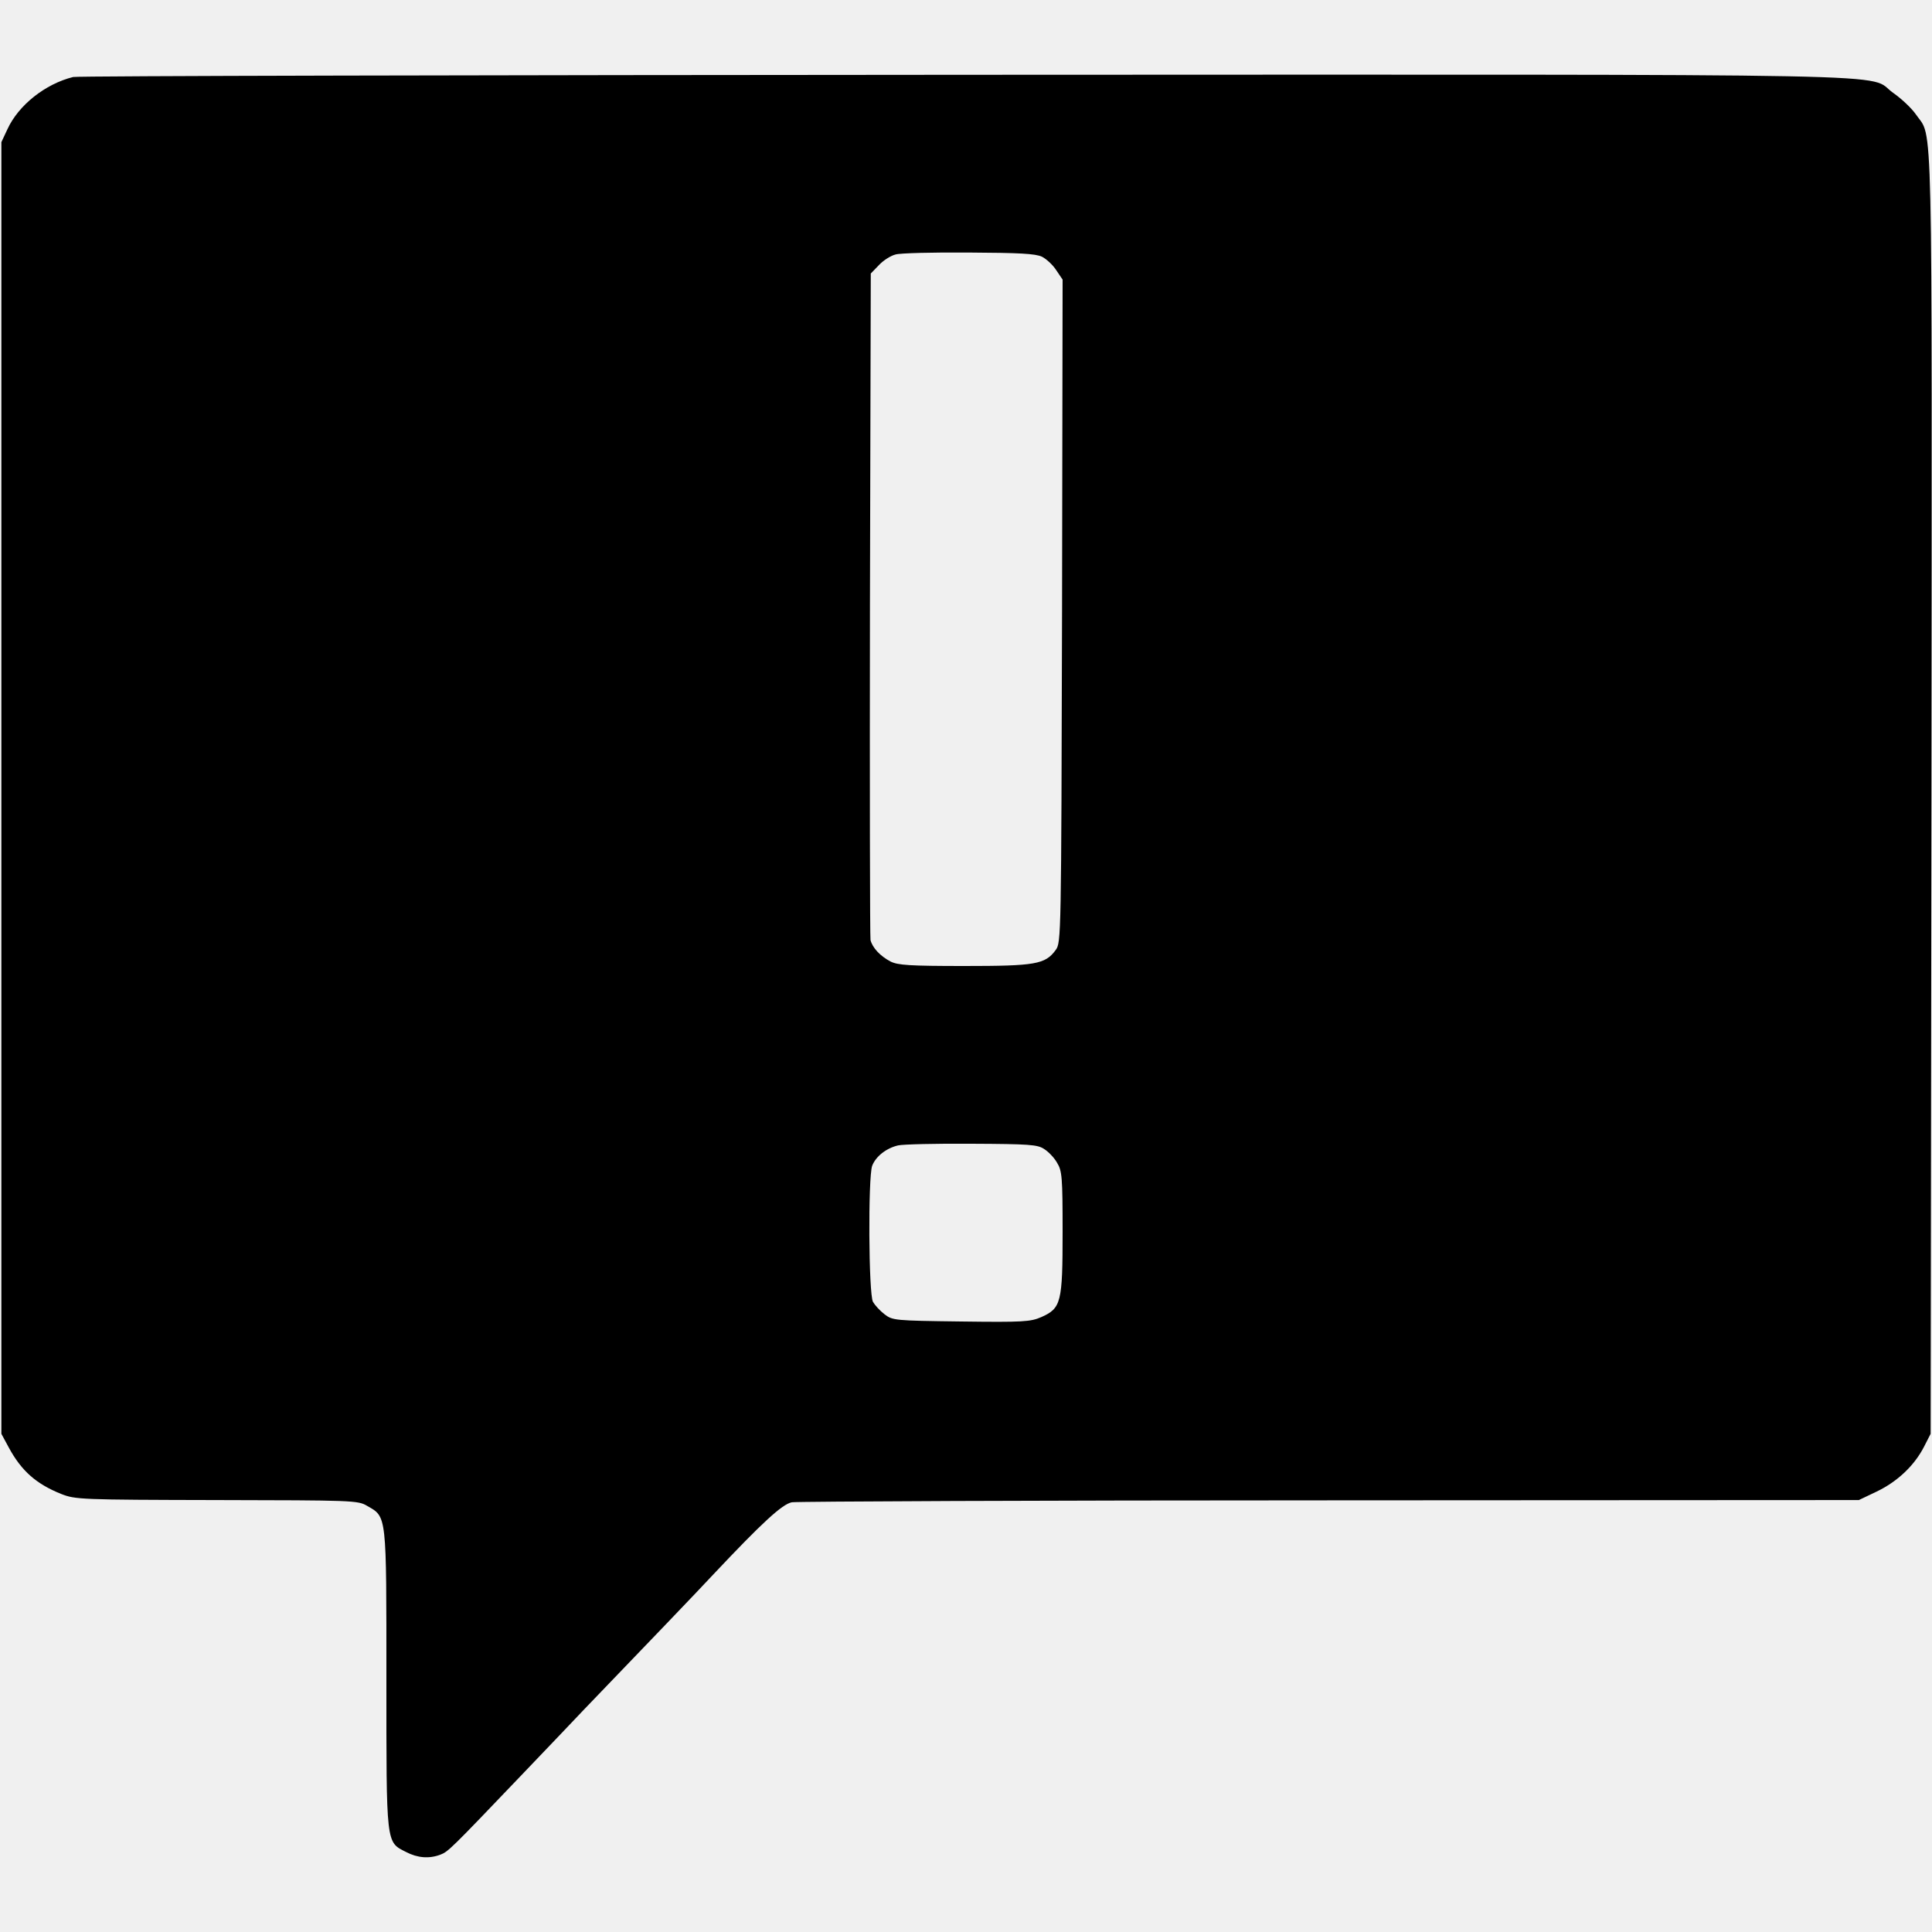
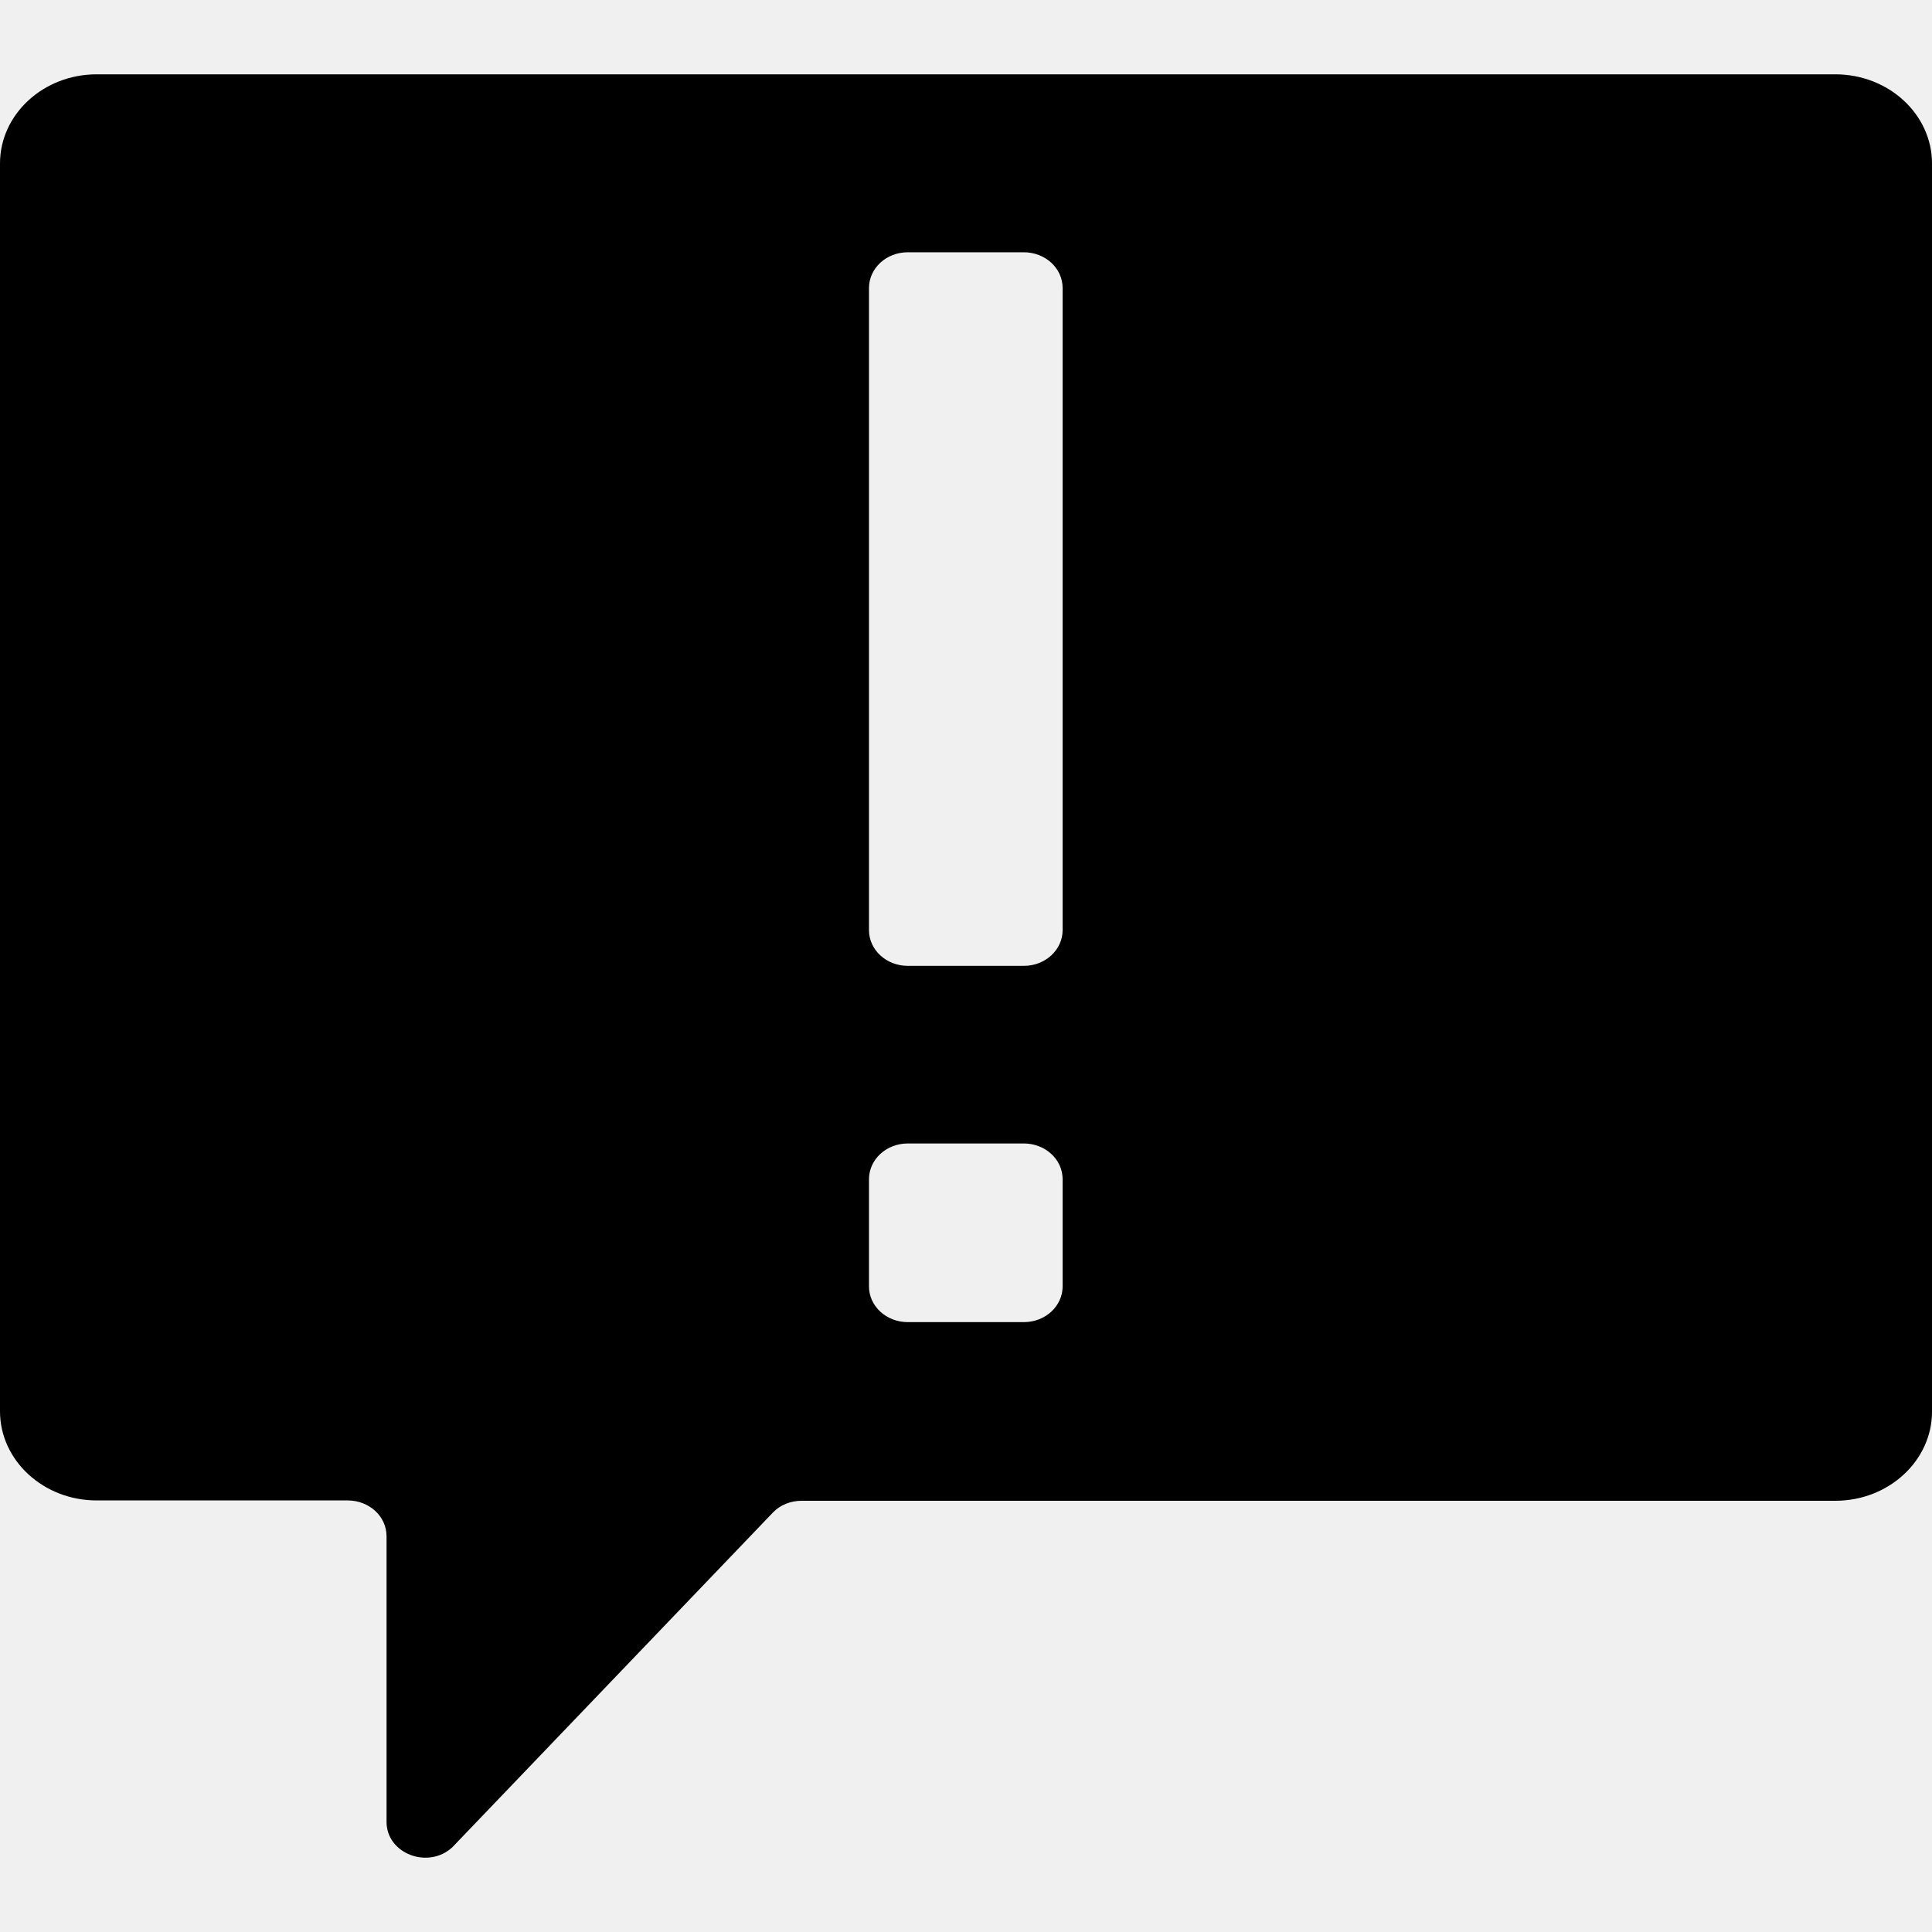
- <svg xmlns="http://www.w3.org/2000/svg" version="1.0" width="700pt" height="700pt" viewBox="0 0 700 700" preserveAspectRatio="xMidYMid meet">
-   <g transform="translate(0,700) scale(0.1,-0.1)" fill="#000000" stroke="none">
-     <path d="M265 6721 c-101 -25 -198 -102 -238 -189 l-22 -47 0 -2340 0 -2340 27 -50 c46 -85 100 -132 190 -168 51 -20 69 -21 563 -22 492 -1 512 -1 545 -21 72 -41 70 -26 70 -627 0 -605 -2 -590 71 -627 42 -22 84 -25 124 -10 29 11 36 18 295 289 91 95 192 201 225 236 205 213 421 438 469 490 179 190 250 255 285 262 20 3 898 7 1951 7 l1915 1 65 31 c75 36 136 94 171 162 l24 47 3 2318 c2 2545 6 2371 -56 2462 -15 22 -52 57 -82 78 -105 73 196 67 -3359 66 -1763 -1 -3219 -4 -3236 -8z m3510 -651 c16 -8 40 -30 52 -49 l23 -34 -2 -1201 c-3 -1183 -3 -1201 -23 -1228 -38 -52 -73 -58 -331 -58 -199 0 -240 3 -267 16 -38 20 -66 50 -73 78 -2 12 -3 560 -2 1218 l3 1197 30 31 c16 17 43 34 60 38 16 5 136 8 265 7 184 -1 241 -4 265 -15z m8 -3233 c16 -10 37 -32 47 -50 18 -29 20 -52 20 -250 0 -256 -5 -277 -77 -309 -39 -17 -65 -19 -291 -16 -242 3 -248 4 -277 26 -17 13 -35 33 -42 45 -16 28 -18 451 -3 493 13 34 51 64 94 74 17 4 137 7 266 6 209 -1 239 -3 263 -19z" />
-   </g>
+ <svg xmlns="http://www.w3.org/2000/svg" width="64" height="64" viewBox="0 0 64 64" fill="none">
+   <style>
+     path {
+       fill: black;
+     }
+ 
+     @media (prefers-color-scheme: dark) {
+       path {
+         fill: white;
+         opacity: 0.5;
+       }
+     }
+   </style>
+   <path d="M60.799 2.462H3.201C1.437 2.462 0 3.787 0 5.415V46.751C0 48.378 1.437 49.704 3.201 49.704H11.52C12.225 49.704 12.805 50.227 12.805 50.89V60.355C12.805 61.401 14.179 61.936 14.985 61.192L25.598 50.111C25.837 49.855 26.19 49.715 26.555 49.715H60.799C62.563 49.715 64 48.39 64 46.762V5.415C64 3.787 62.563 2.462 60.799 2.462ZM35.201 42.611C35.201 43.262 34.634 43.797 33.916 43.797H30.072C29.366 43.797 28.786 43.274 28.786 42.611V39.065C28.786 38.414 29.353 37.879 30.072 37.879H33.916C34.621 37.879 35.201 38.402 35.201 39.065V42.611ZM35.201 30.809C35.201 31.46 34.634 31.995 33.916 31.995H30.072C29.366 31.995 28.786 31.472 28.786 30.809V9.543C28.786 8.892 29.353 8.357 30.072 8.357H33.916C34.621 8.357 35.201 8.88 35.201 9.543V30.809Z" />
</svg>
